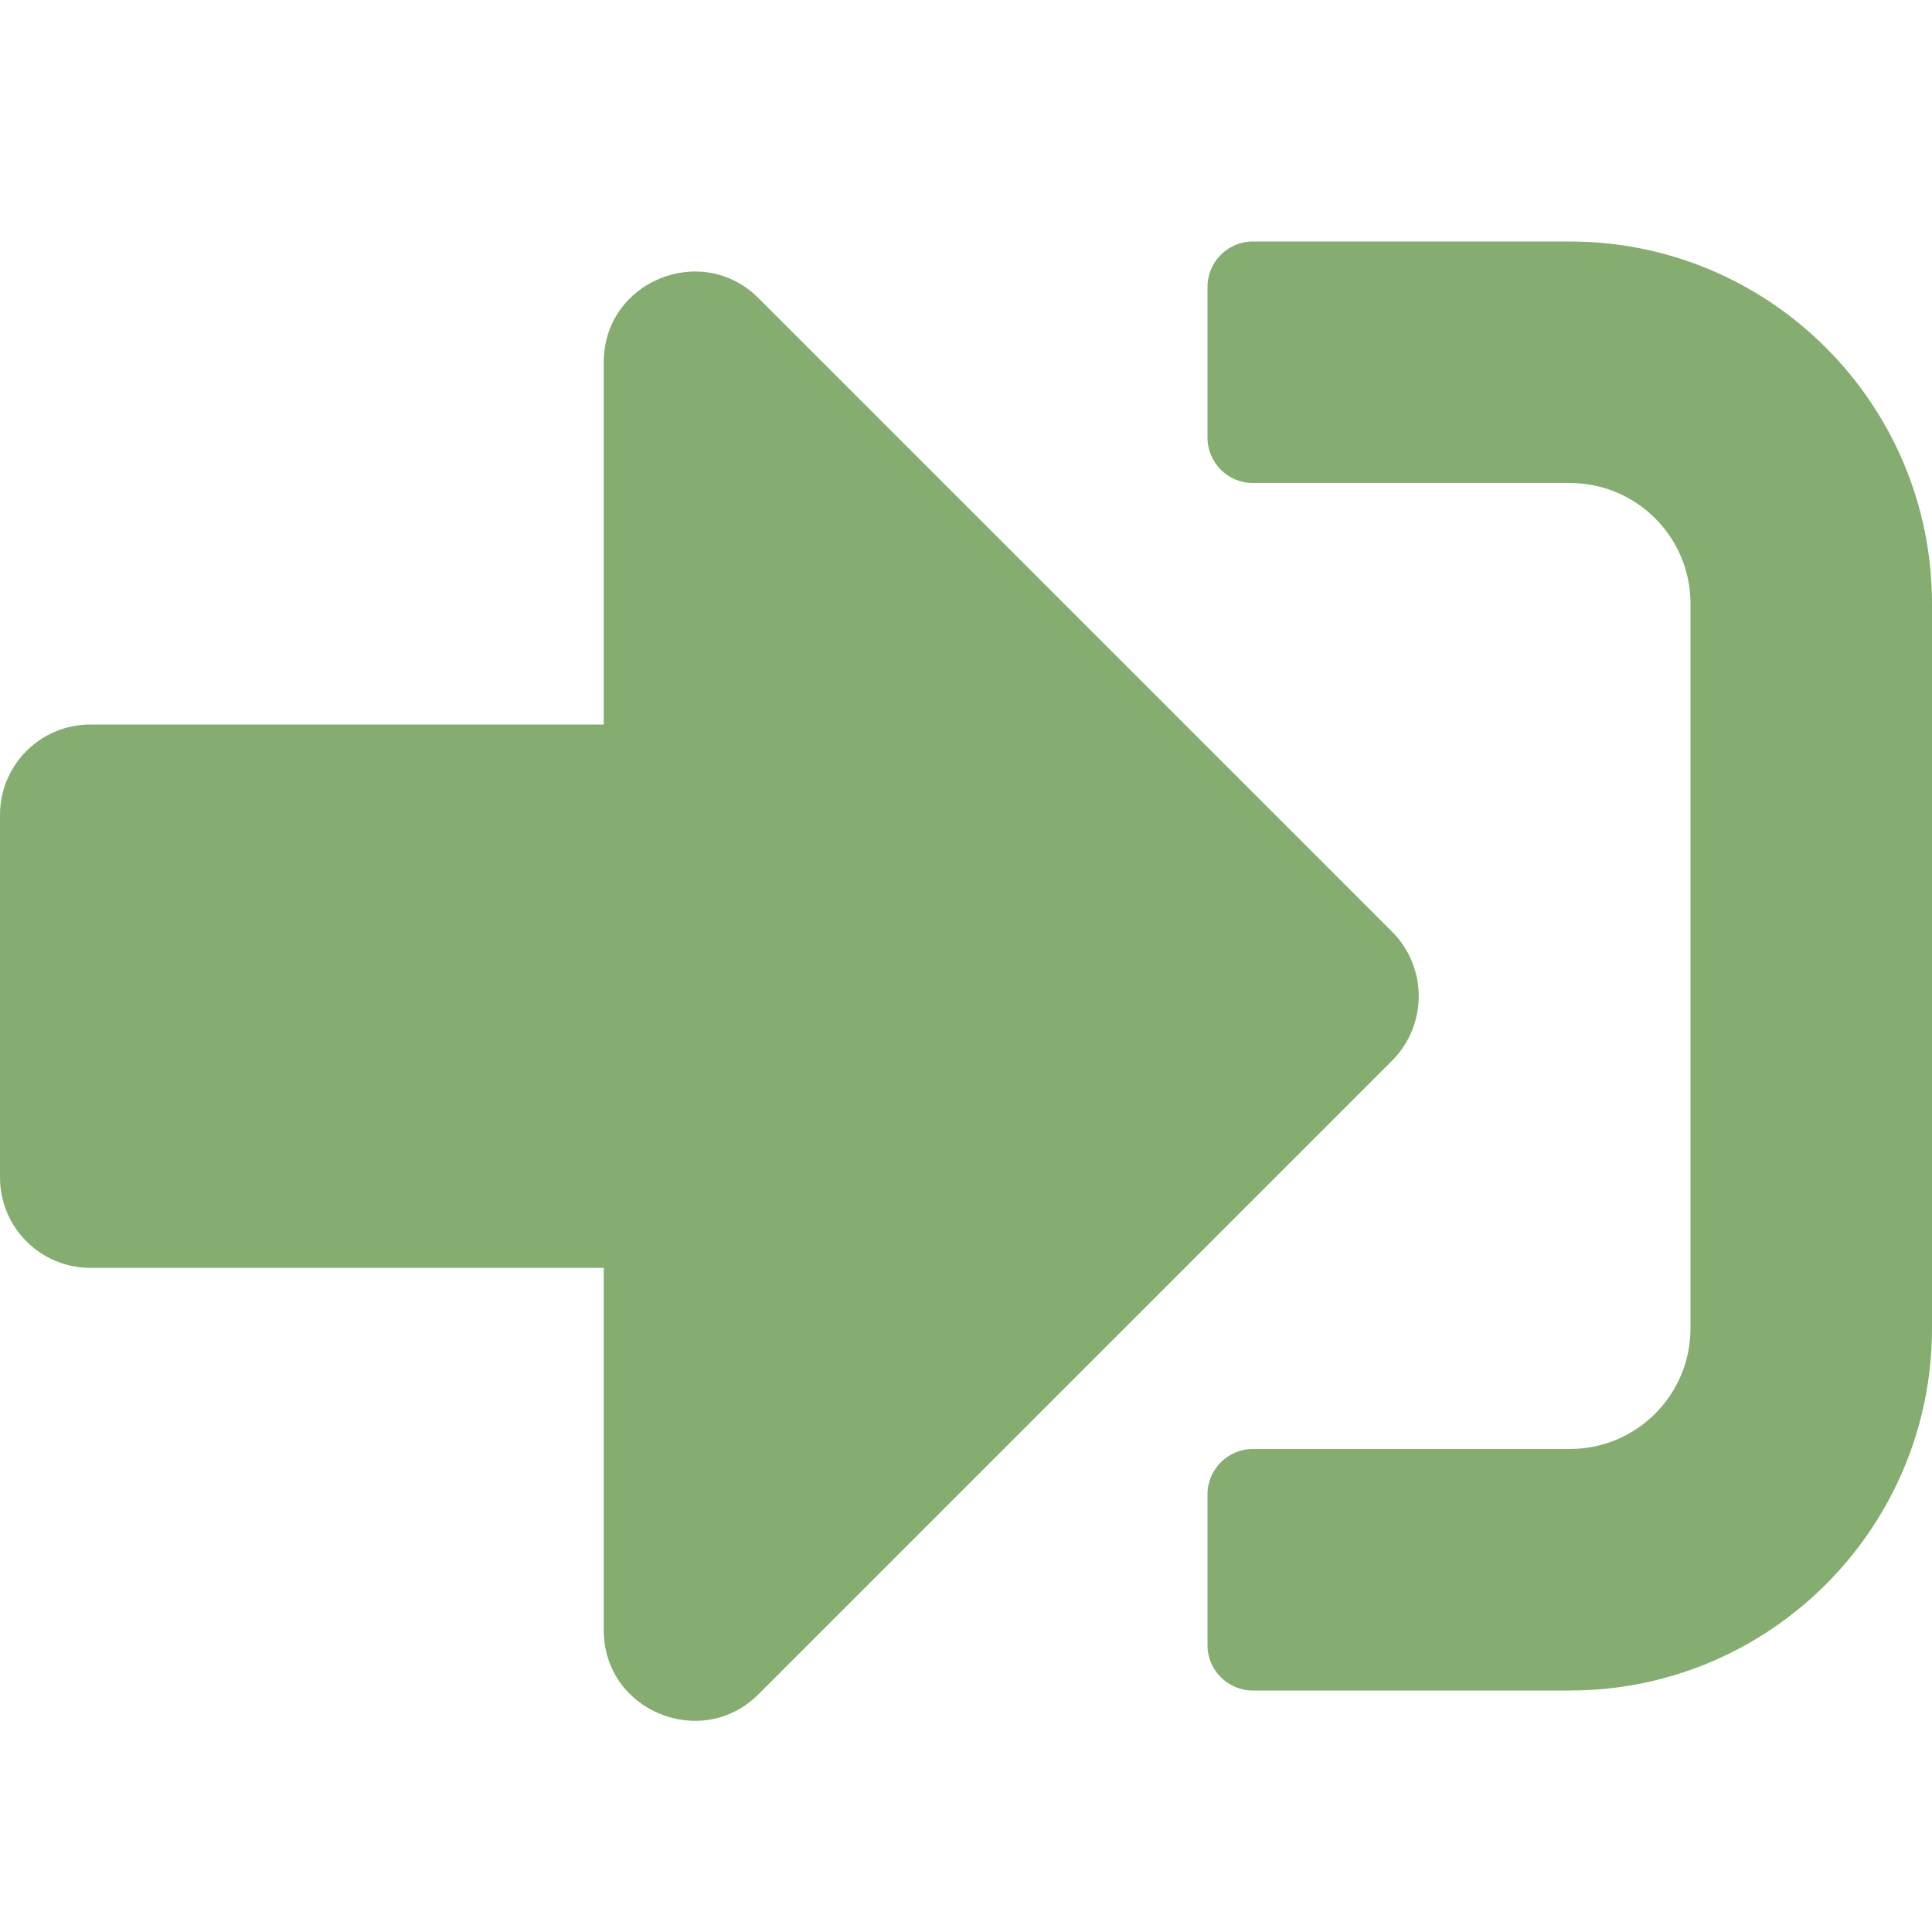
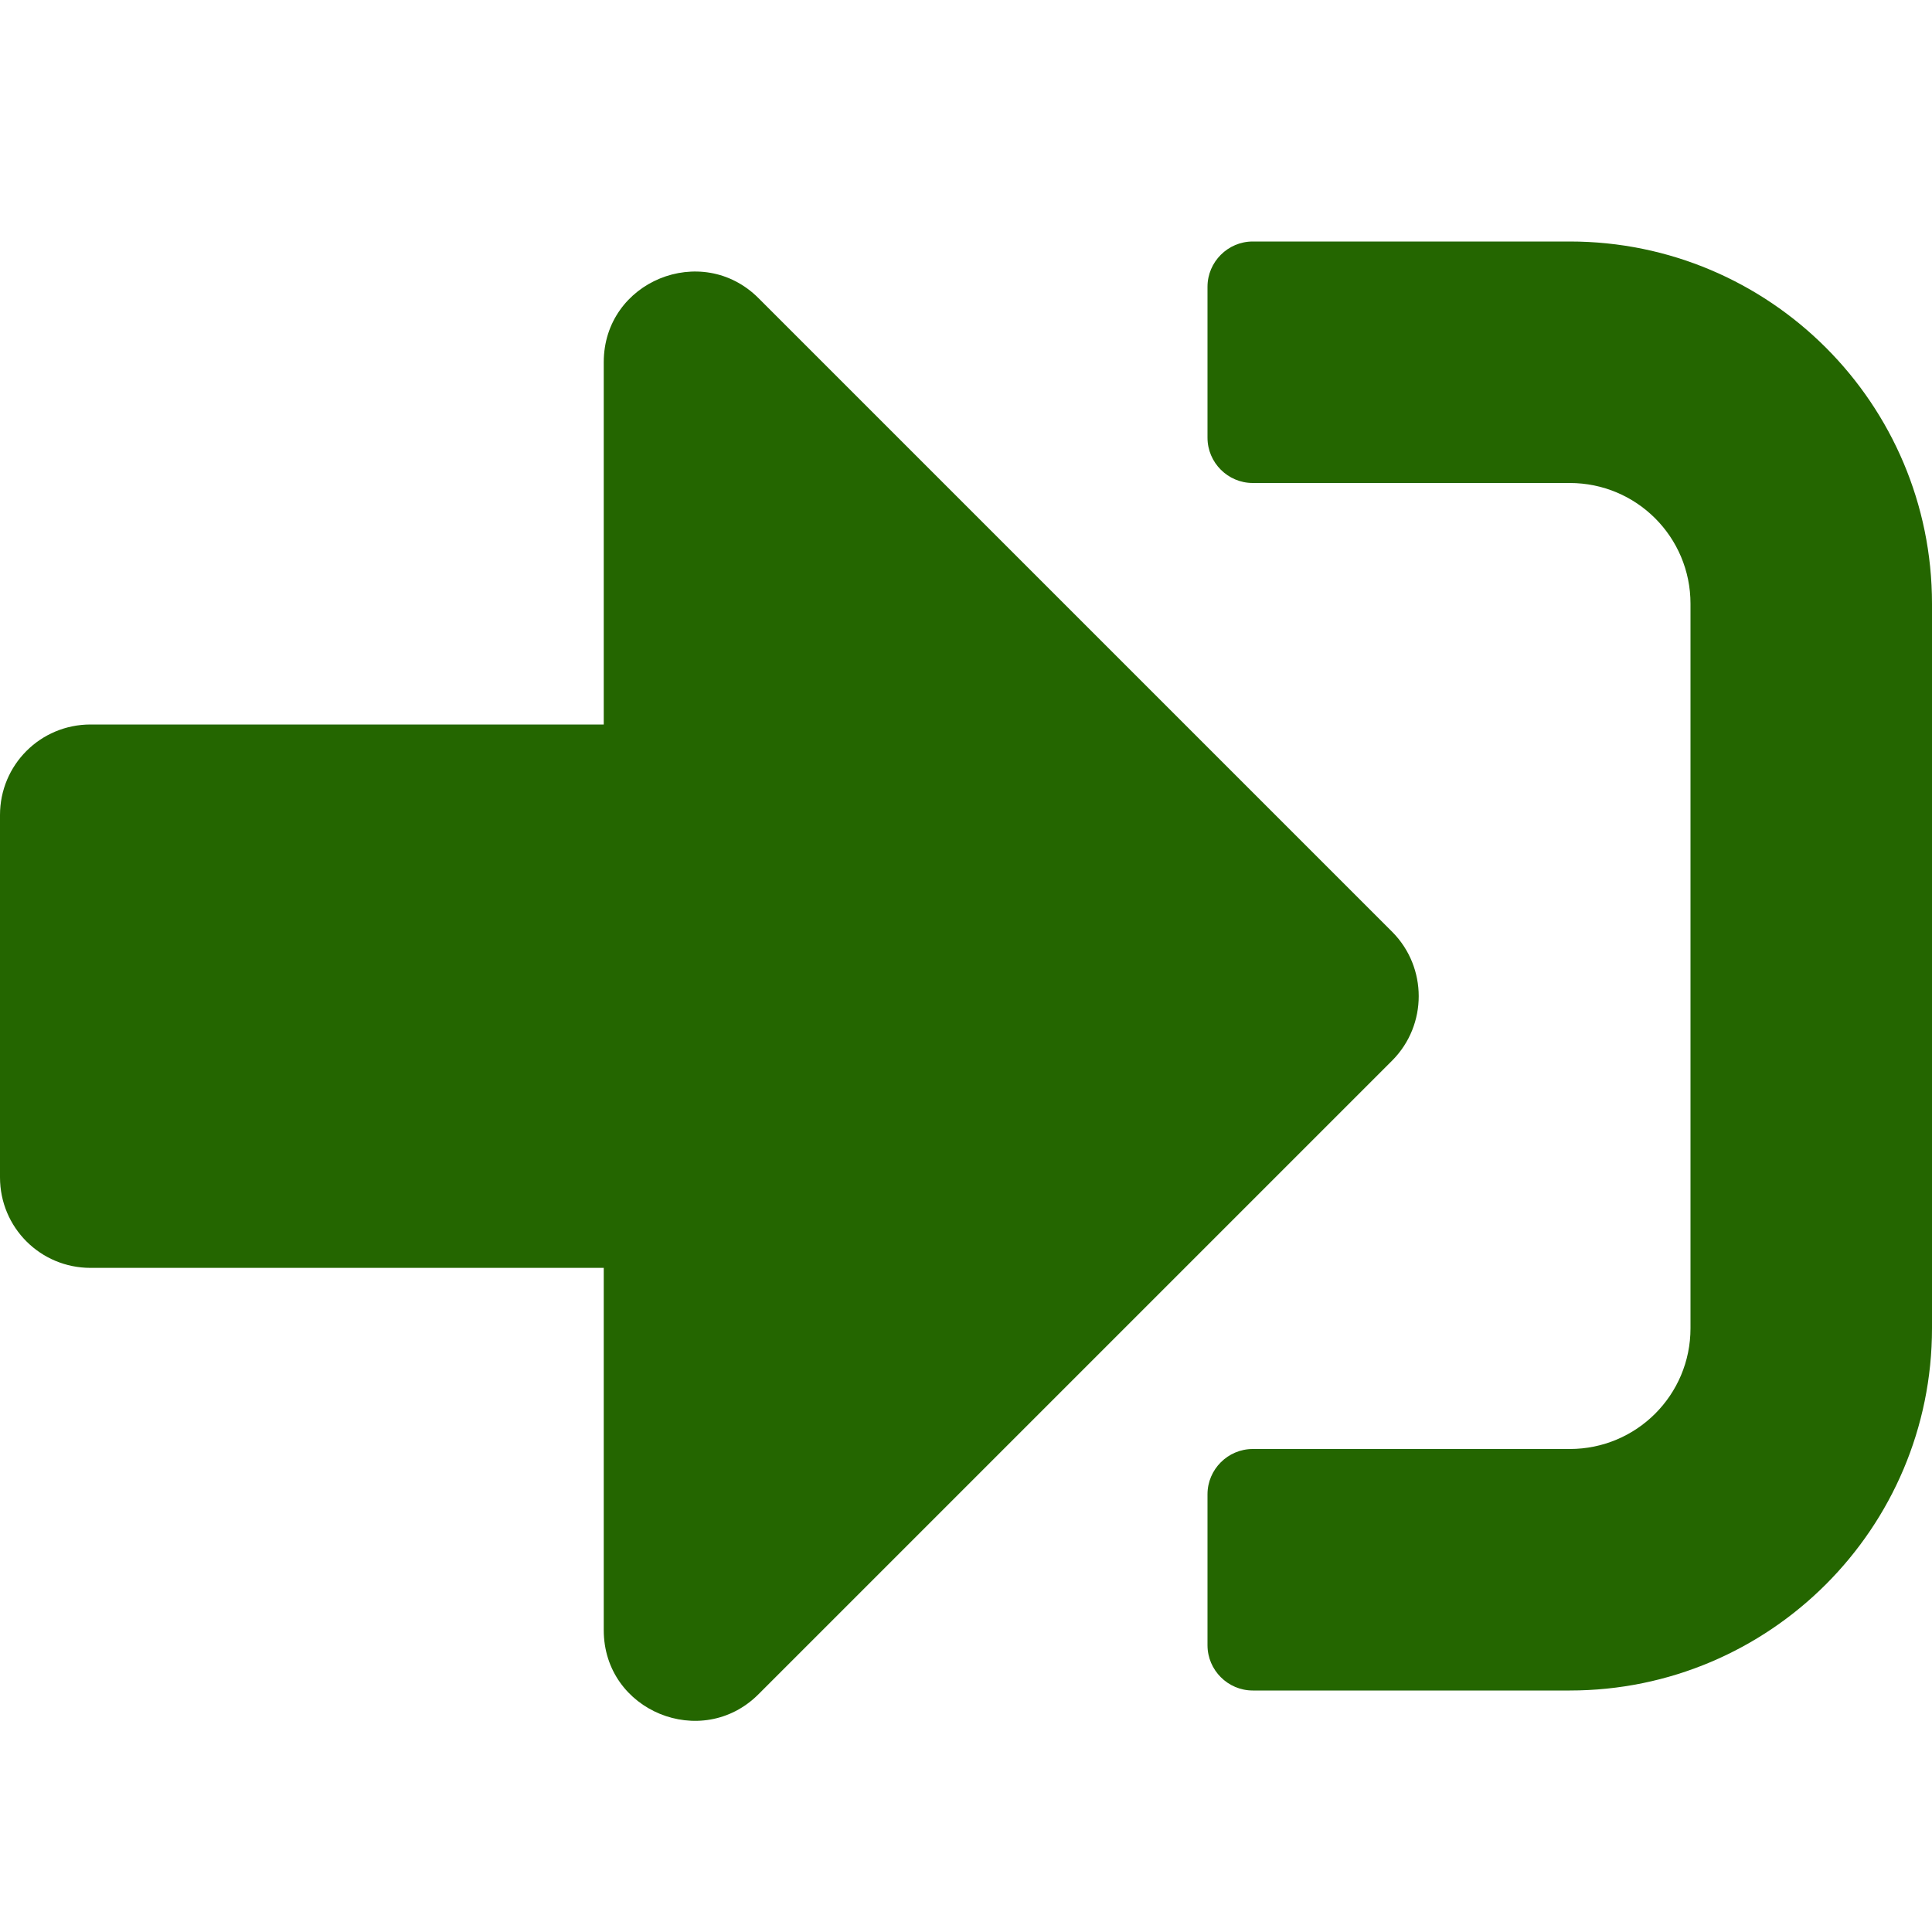
<svg xmlns="http://www.w3.org/2000/svg" aria-hidden="true" data-prefix="fas" data-icon="sign-in-alt" class="svg-inline--fa fa-sign-in-alt fa-w-16" role="img" viewBox="0 0 512 512">
-   <path fill="#84ad6f" d="M416 448h-84c-6.6 0-12-5.4-12-12v-40c0-6.6 5.4-12 12-12h84c17.7 0 32-14.3 32-32V160c0-17.7-14.3-32-32-32h-84c-6.6 0-12-5.4-12-12V76c0-6.6 5.4-12 12-12h84c53 0 96 43 96 96v192c0 53-43 96-96 96zm-47-201L201 79c-15-15-41-4.5-41 17v96H24c-13.3 0-24 10.7-24 24v96c0 13.3 10.7 24 24 24h136v96c0 21.5 26 32 41 17l168-168c9.3-9.4 9.3-24.6 0-34z" />
+   <path fill="#246600" d="M416 448h-84c-6.6 0-12-5.4-12-12v-40c0-6.6 5.4-12 12-12h84c17.7 0 32-14.3 32-32V160c0-17.7-14.3-32-32-32h-84c-6.6 0-12-5.4-12-12V76c0-6.6 5.4-12 12-12h84c53 0 96 43 96 96v192c0 53-43 96-96 96zm-47-201L201 79c-15-15-41-4.5-41 17v96H24c-13.3 0-24 10.7-24 24v96c0 13.3 10.7 24 24 24h136v96c0 21.5 26 32 41 17l168-168c9.3-9.4 9.3-24.6 0-34z" />
</svg>
